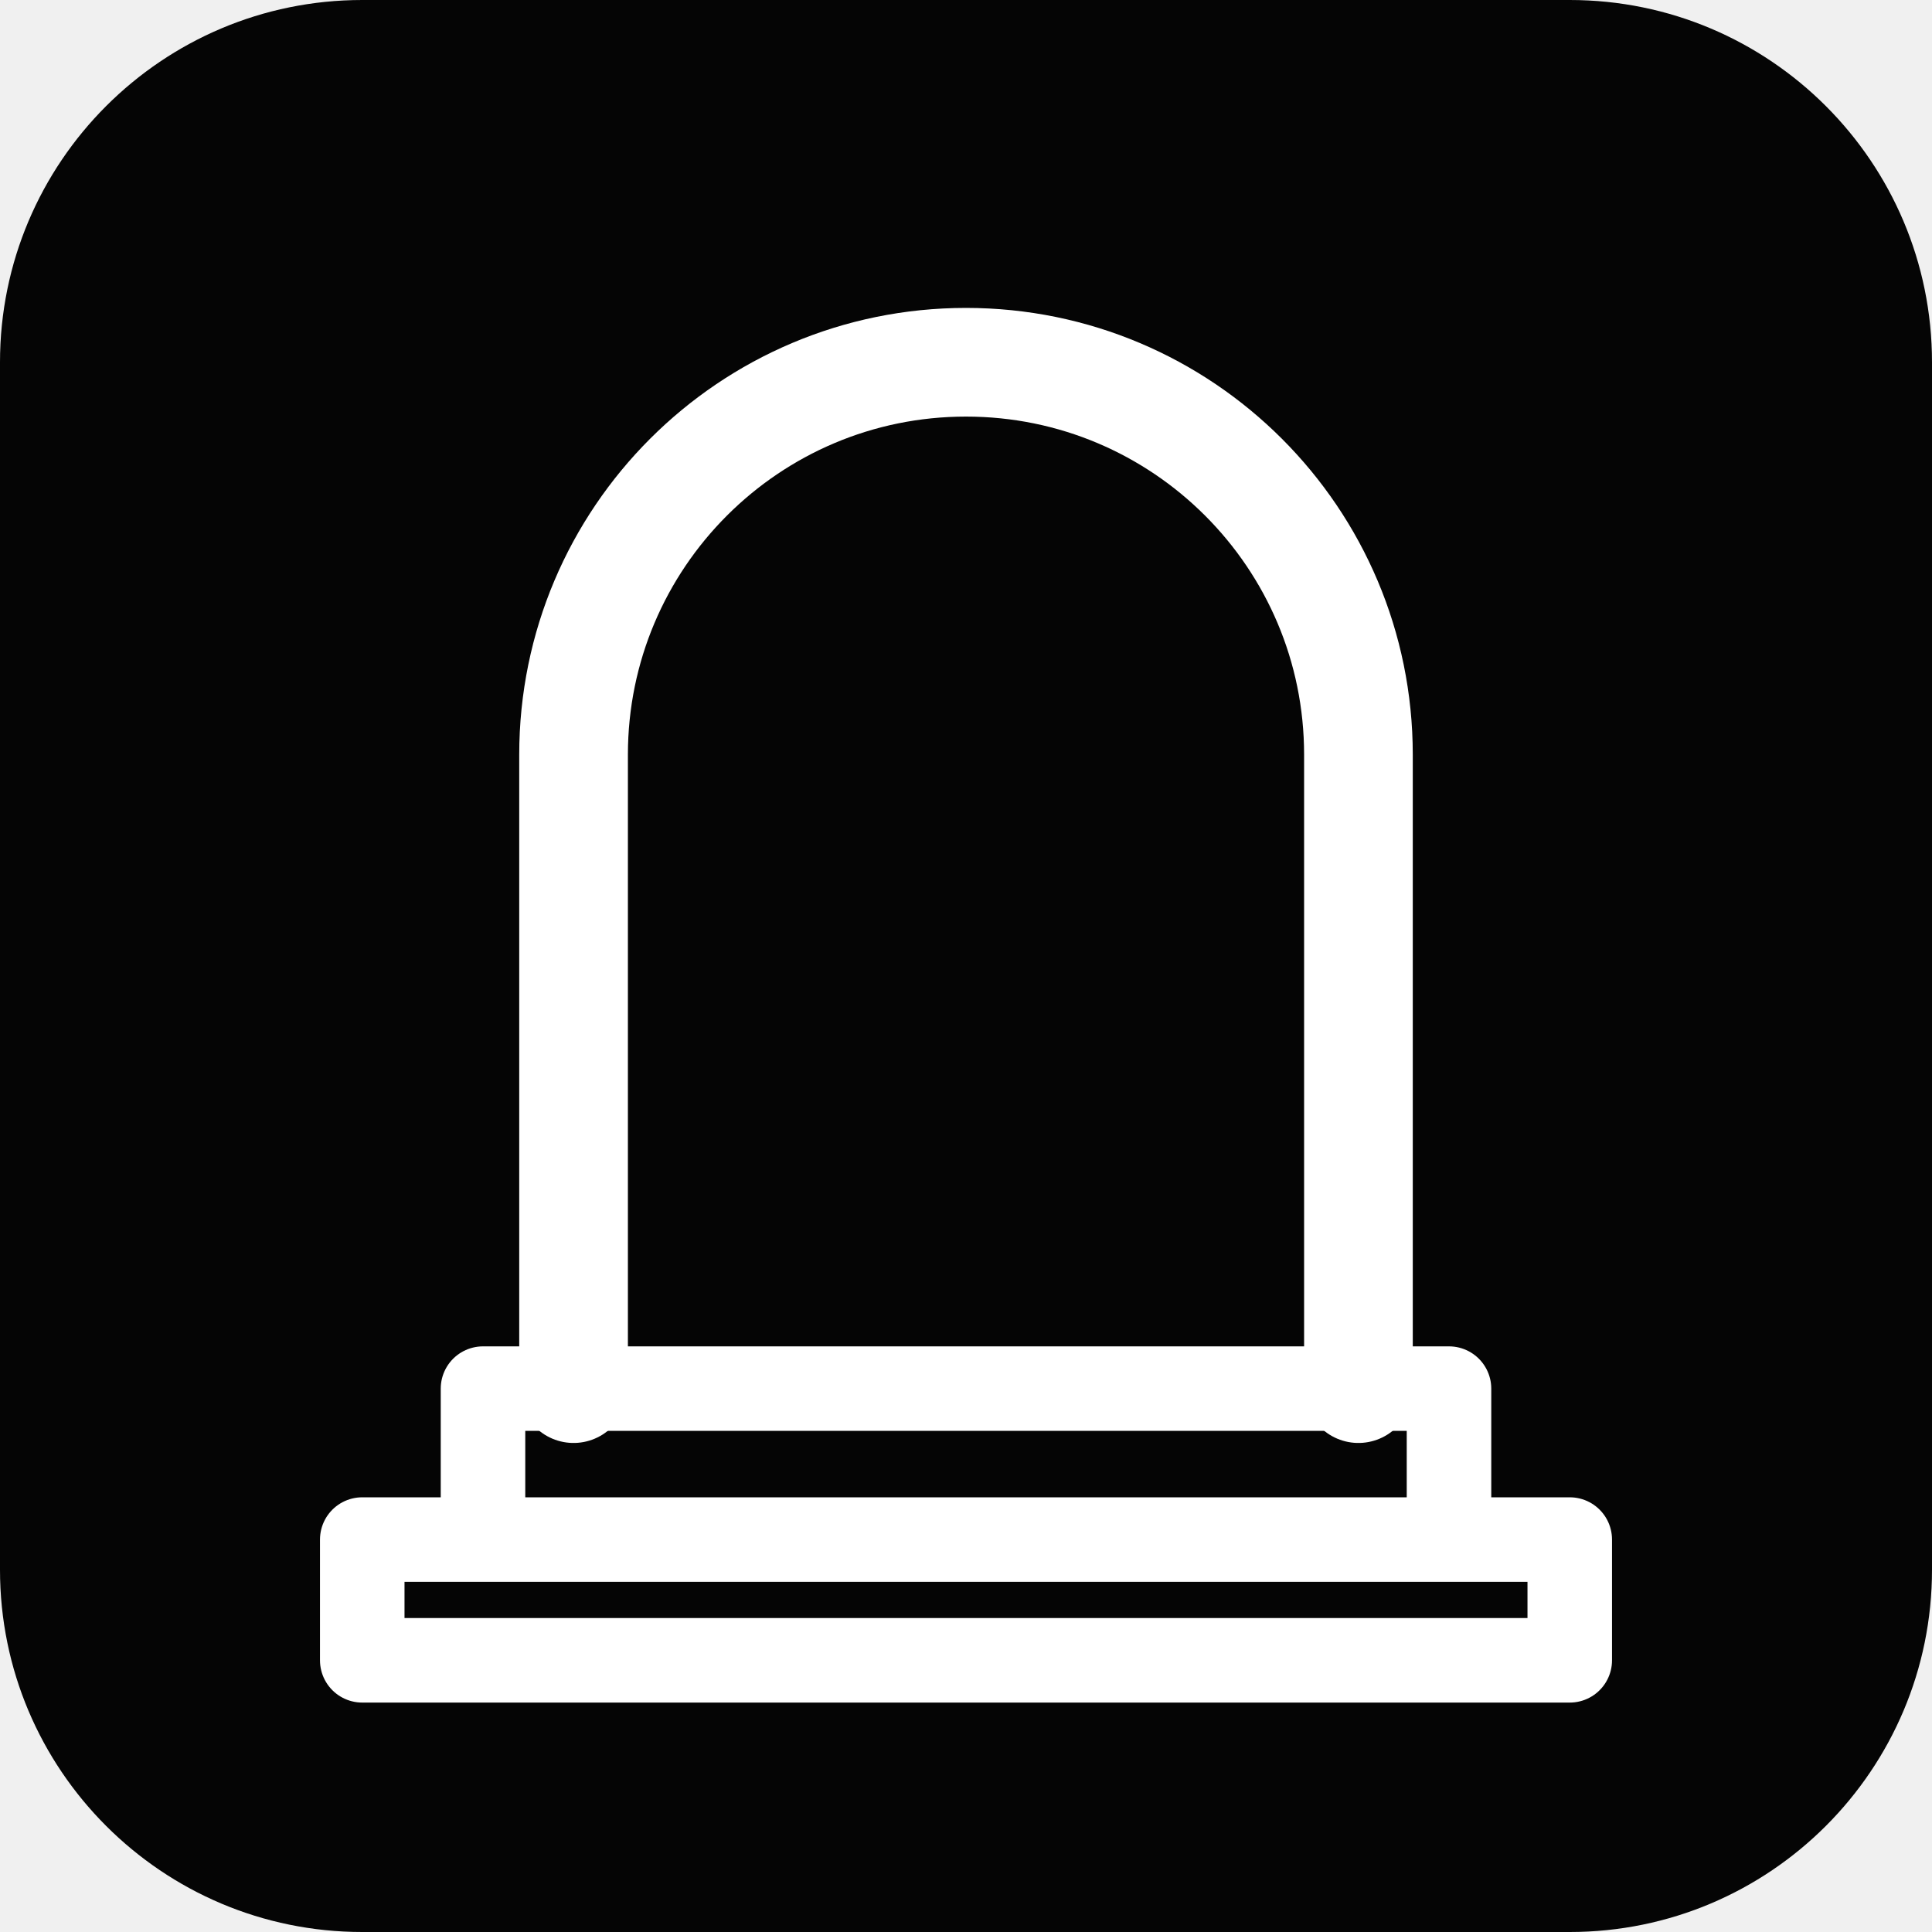
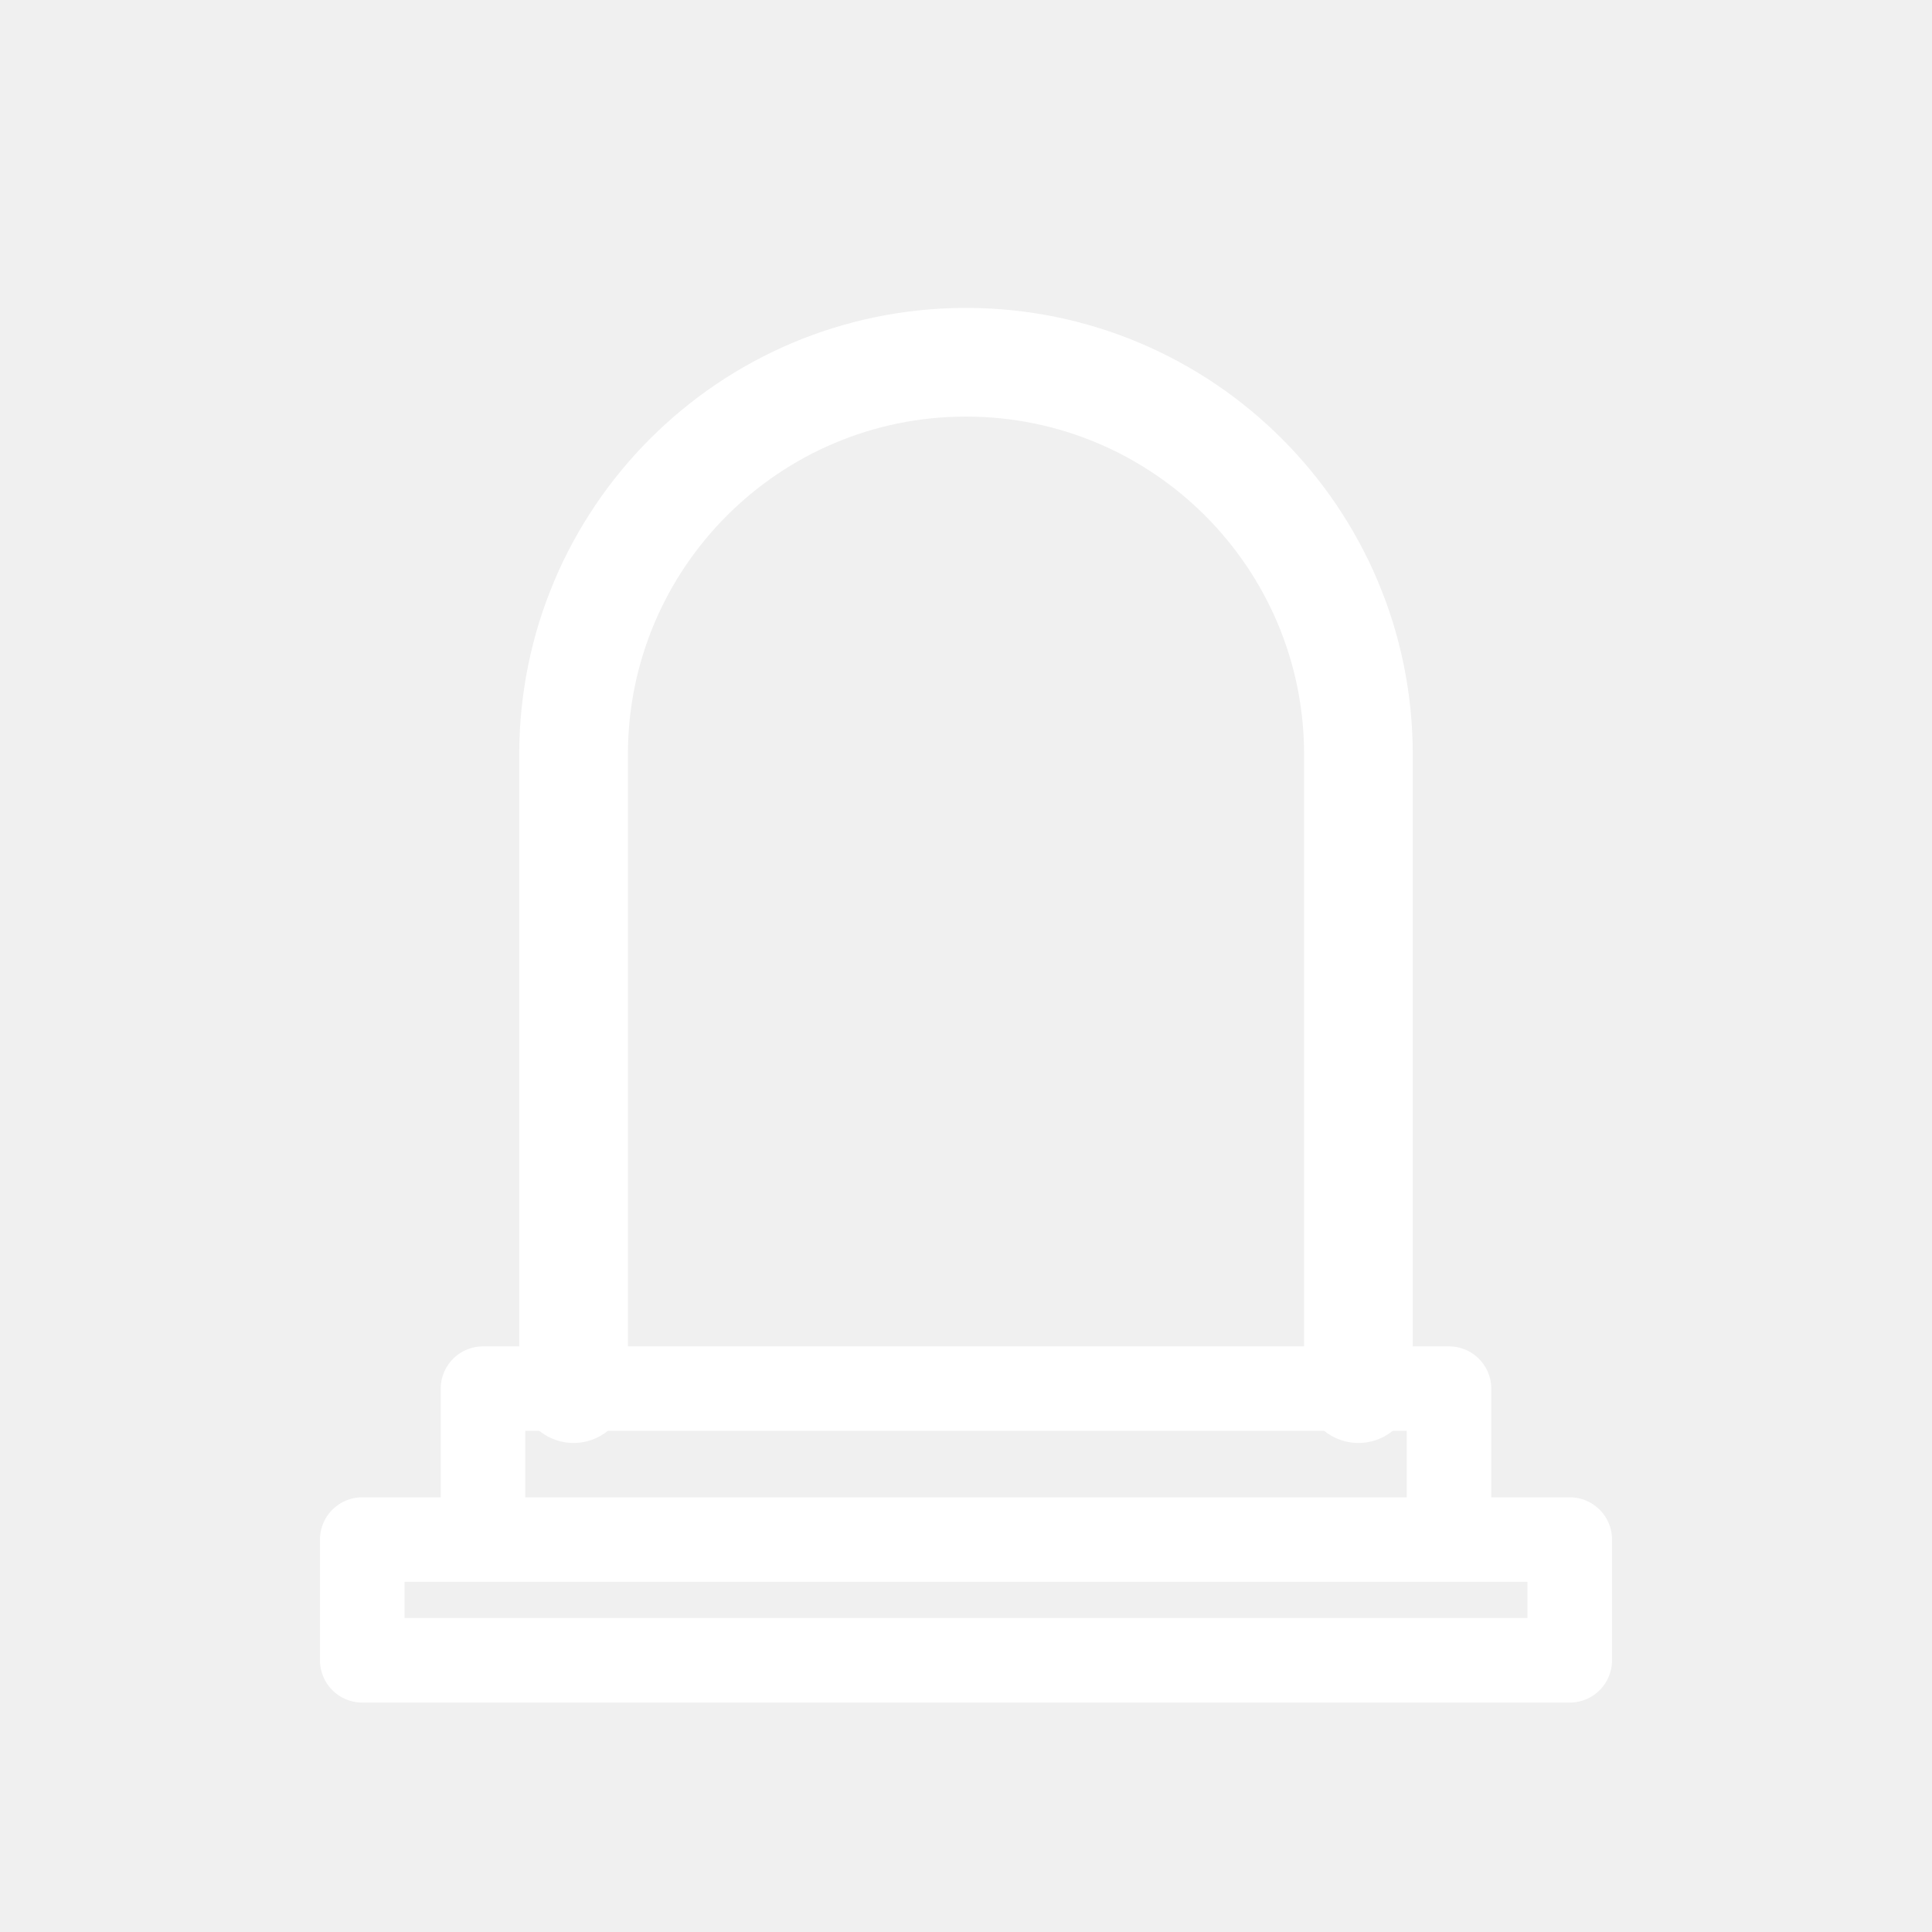
<svg xmlns="http://www.w3.org/2000/svg" viewBox="0 0 64 64">
-   <rect width="64" height="64" rx="12" fill="#050505" />
  <path d="M19 46V25C19 17.82 24.82 12 32 12s13 5.82 13 13v21" fill="none" stroke="#fff" stroke-width="3.6" stroke-linecap="round" />
  <path d="M16 46h32v5H16zM12 51h40v4H12z" fill="none" stroke="#fff" stroke-width="2.8" stroke-linejoin="round" />
</svg>
